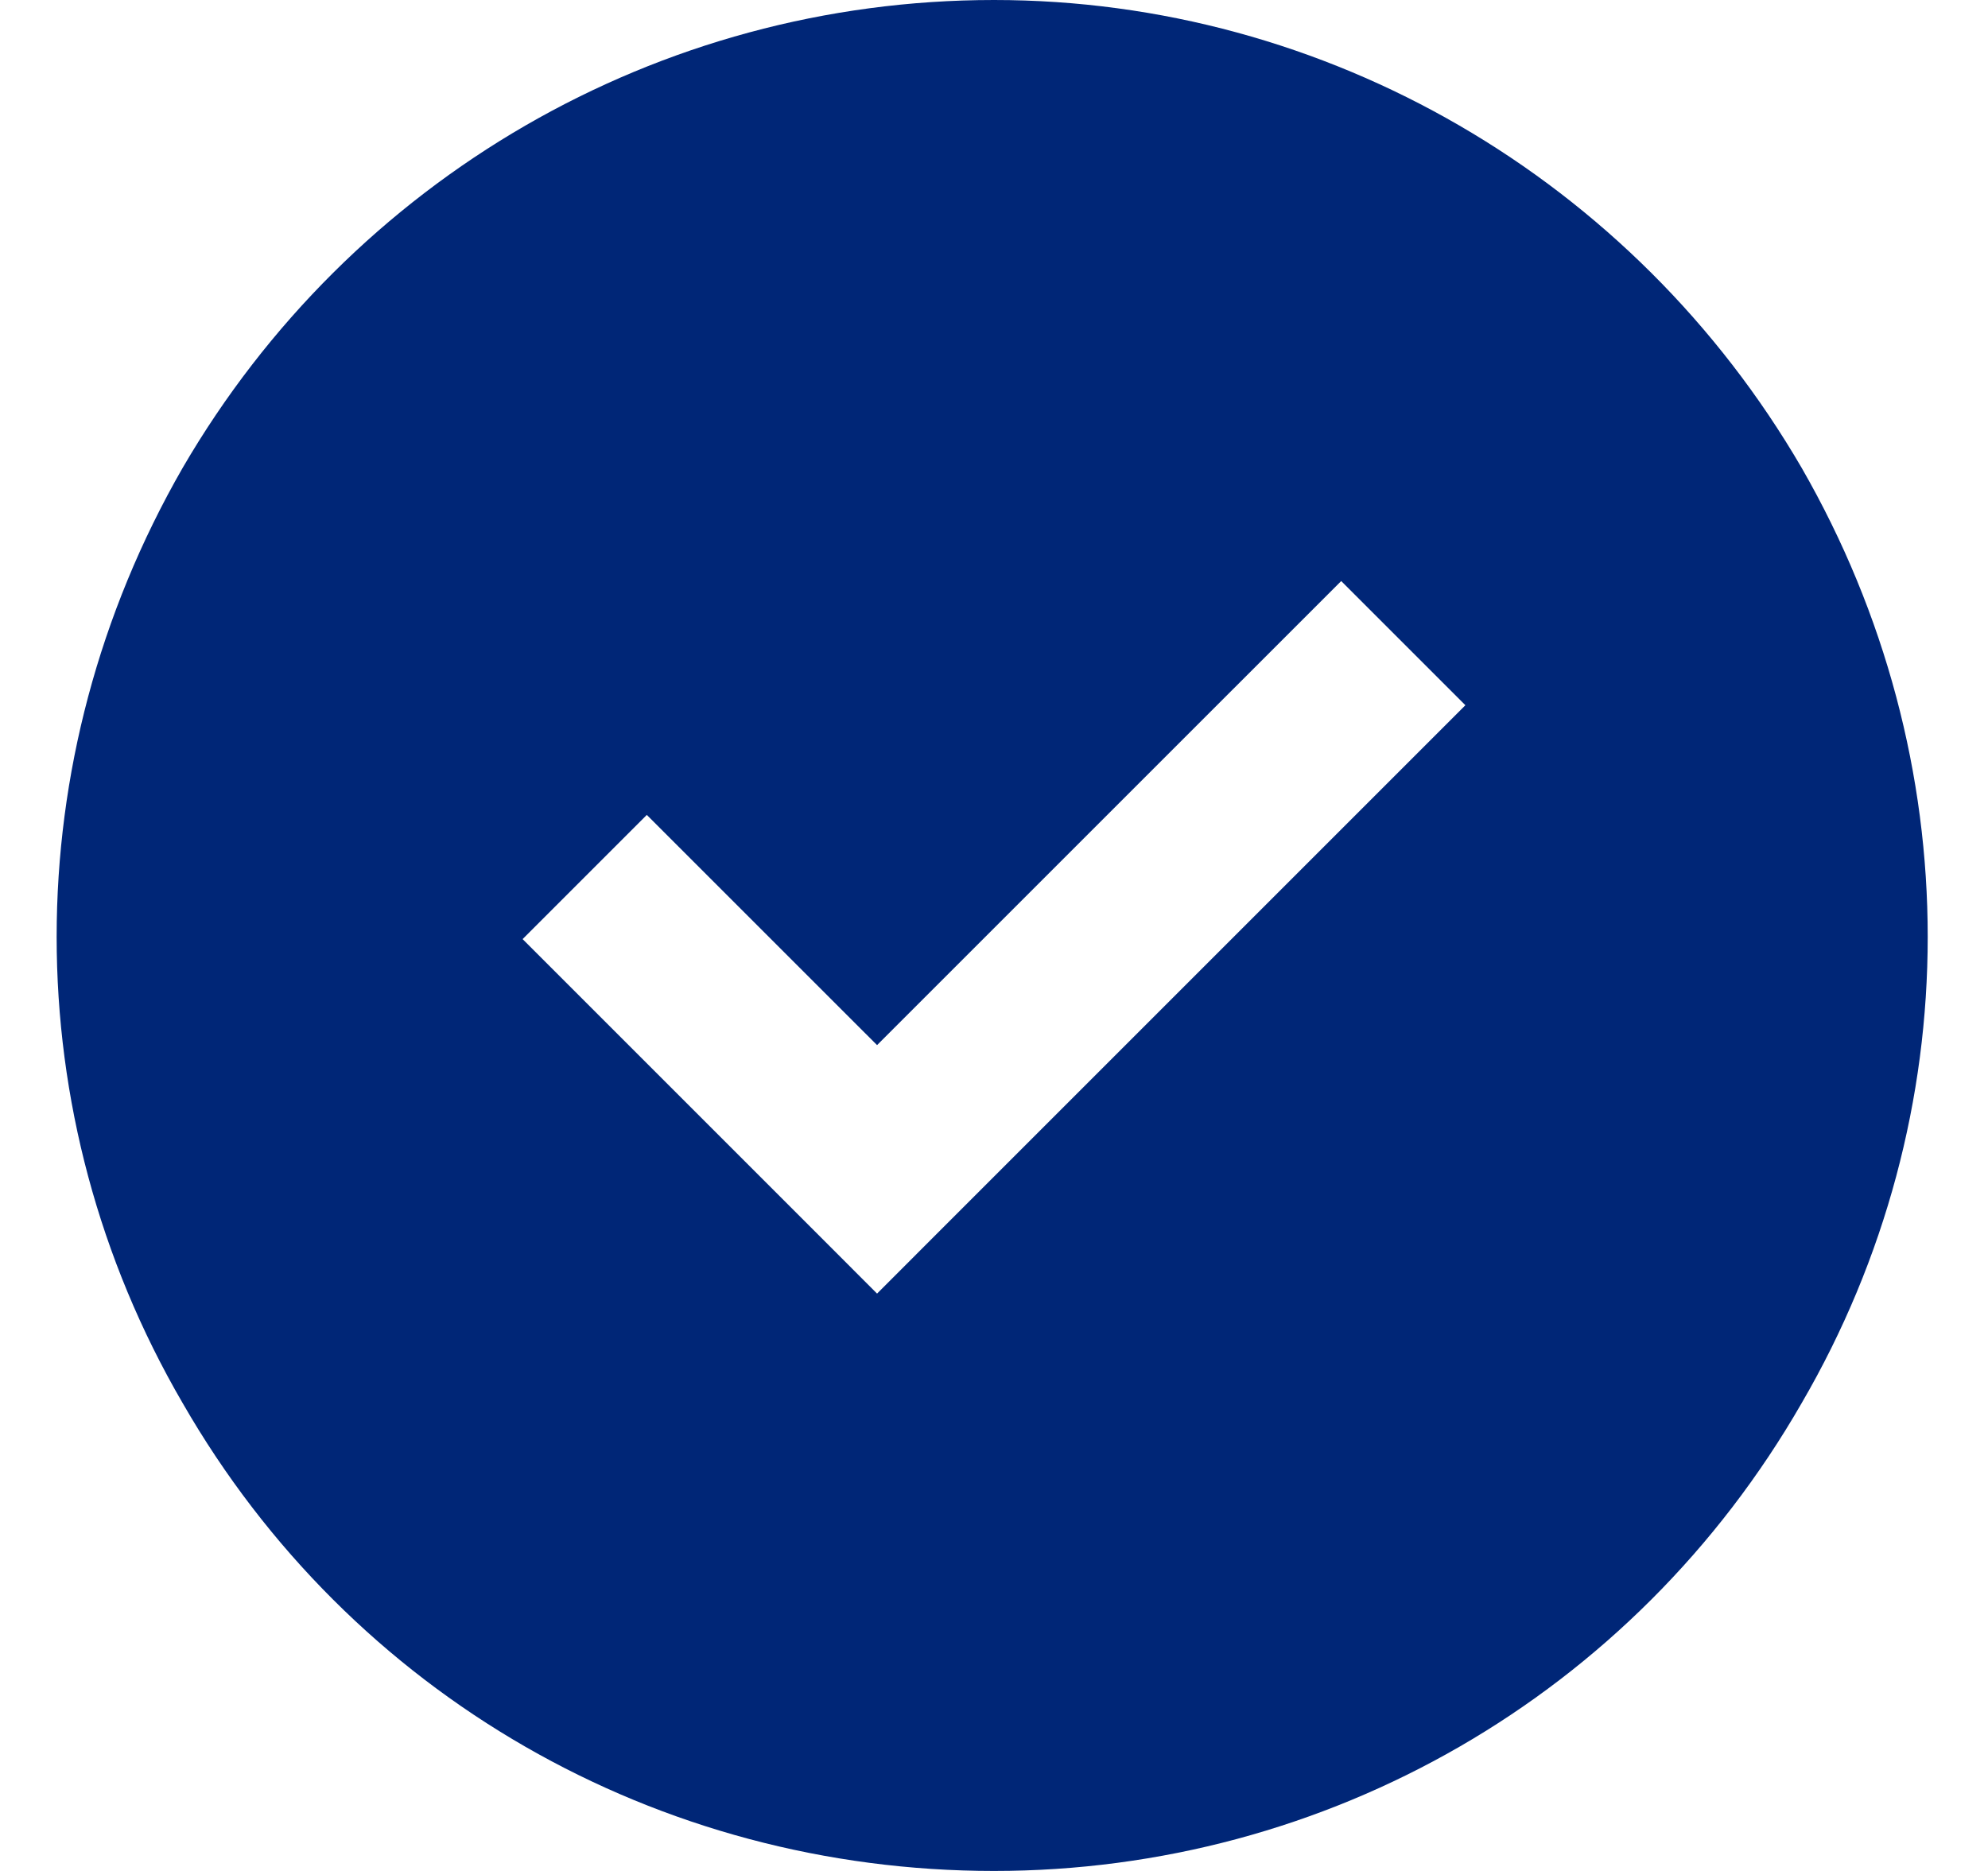
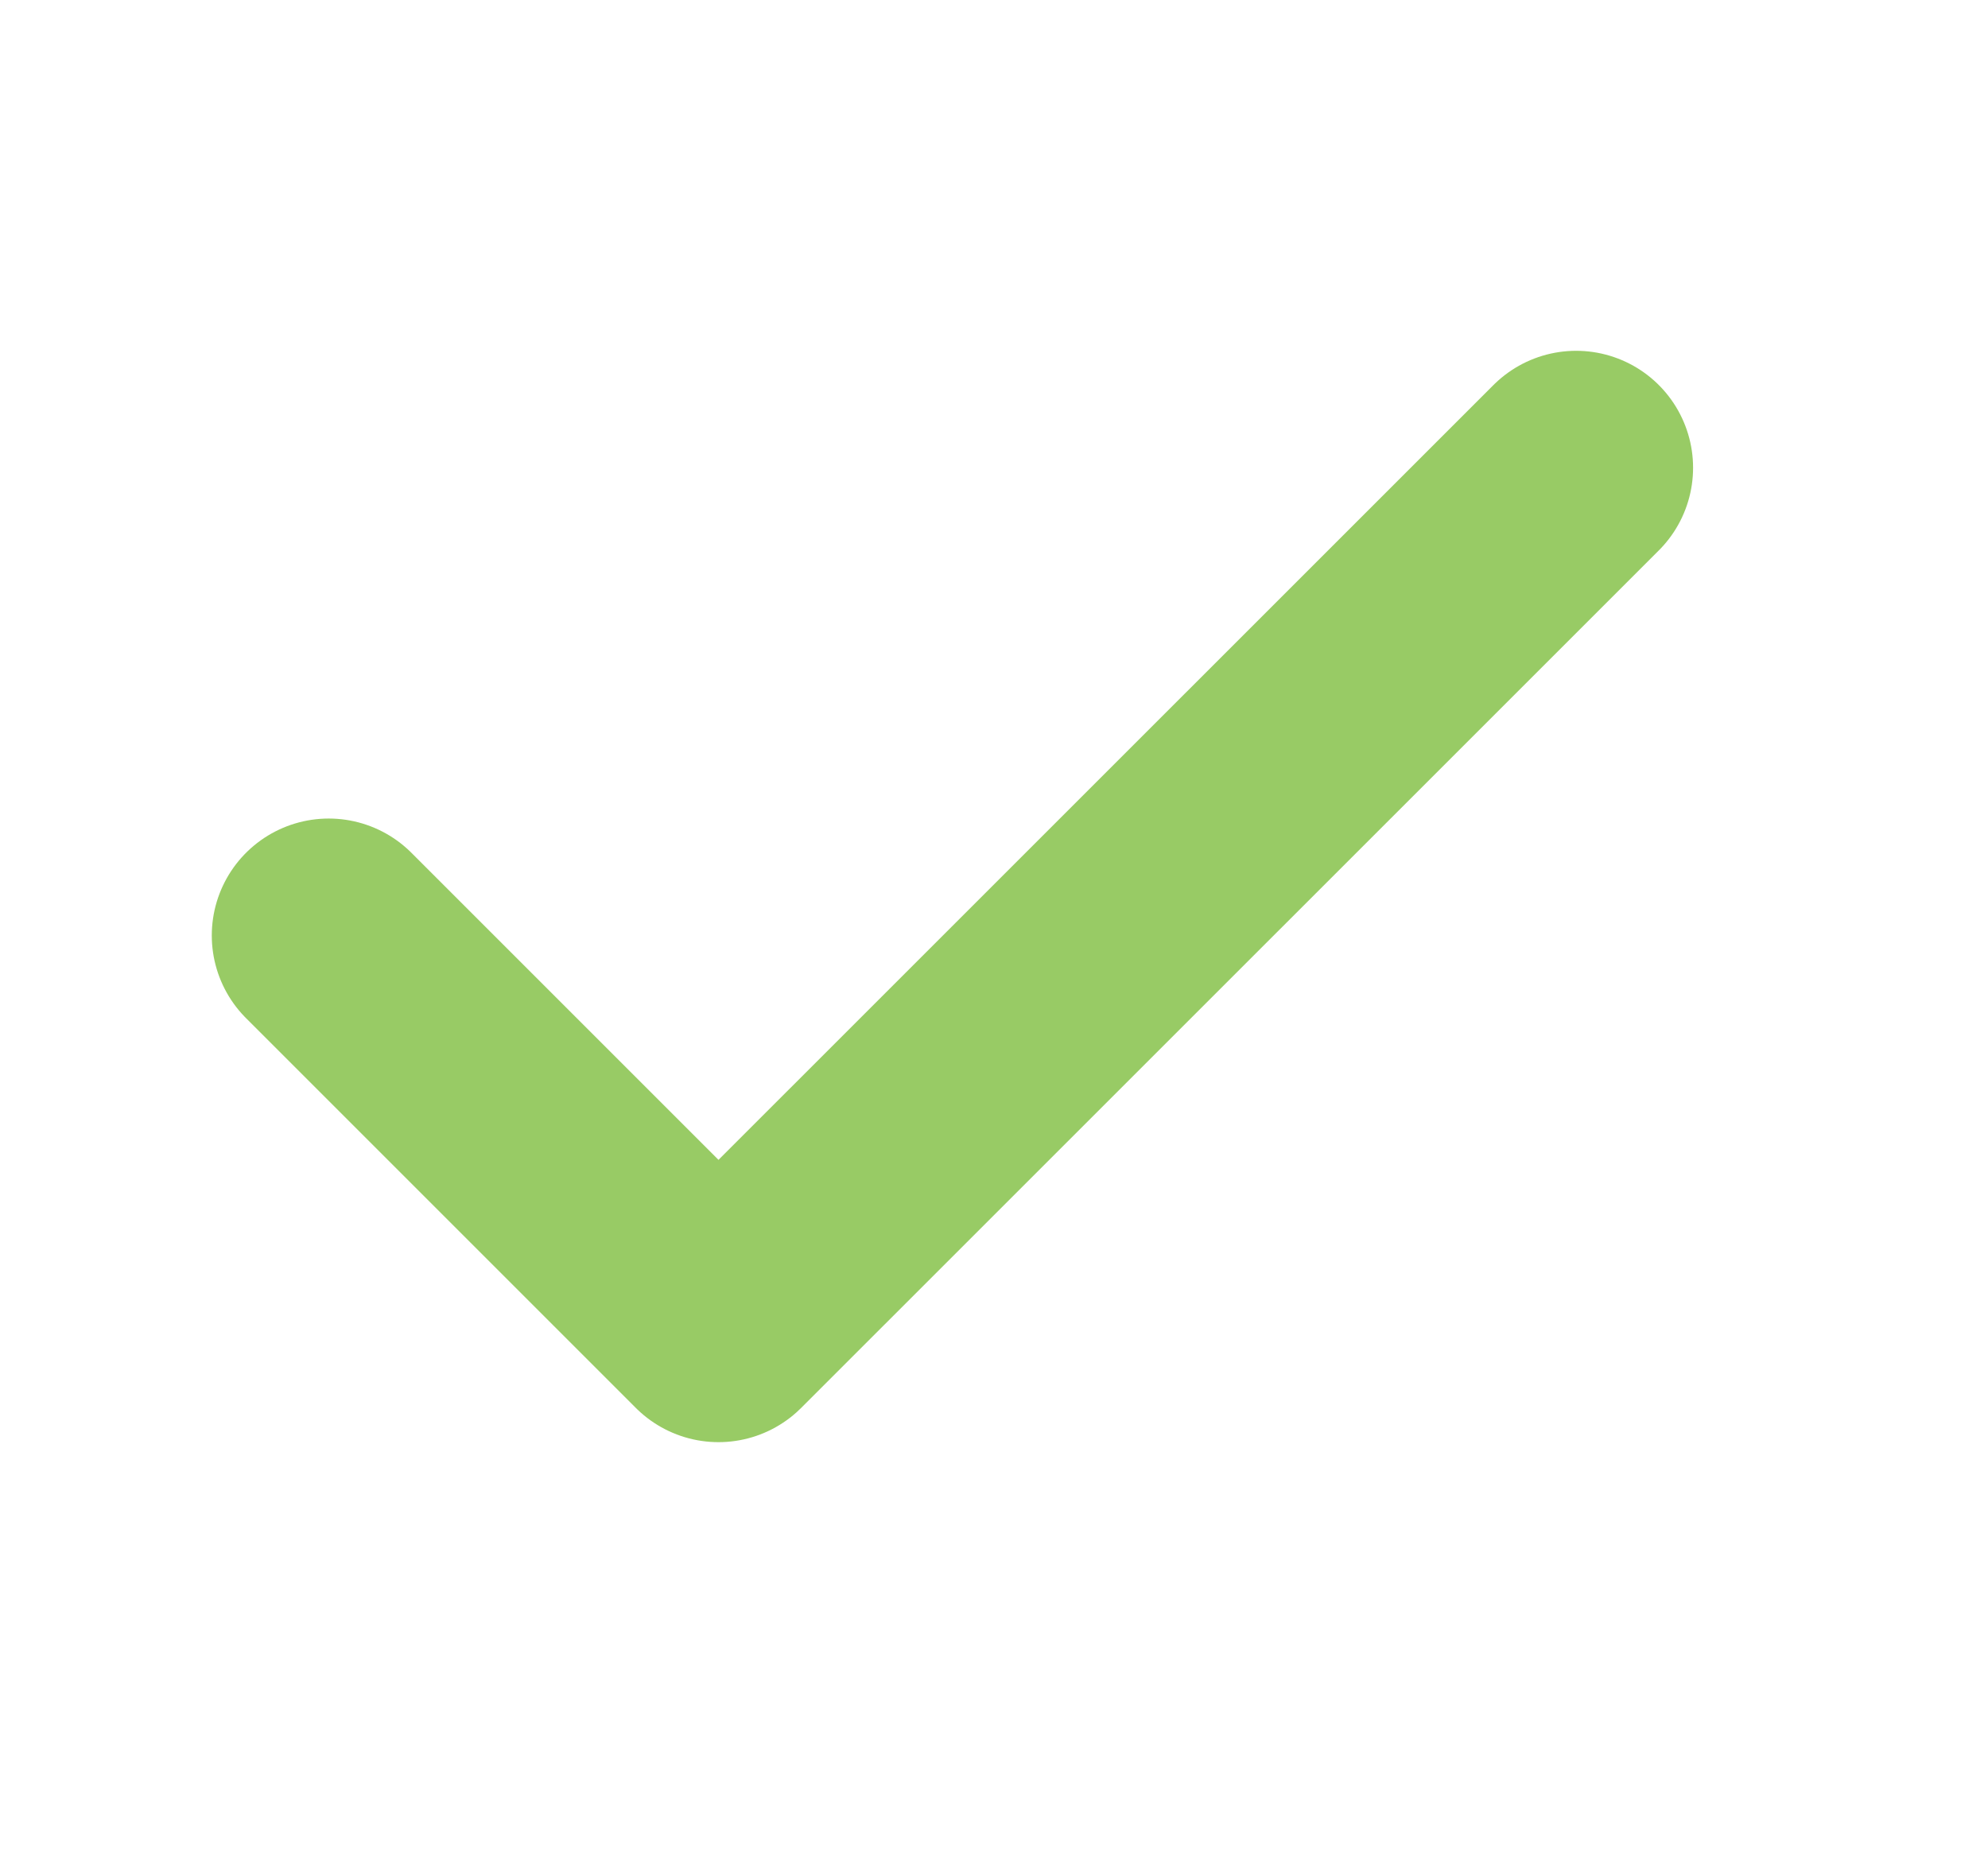
- <svg xmlns="http://www.w3.org/2000/svg" width="34" height="32" viewBox="0 0 34 32" fill="none">
-   <path d="M17 32C11.25 32 6 29 3.125 24C0.25 19.062 0.25 13 3.125 8C6 3.062 11.25 0 17 0C22.688 0 27.938 3.062 30.812 8C33.688 13 33.688 19.062 30.812 24C27.938 29 22.688 32 17 32ZM16.062 21.062L25.062 12.062L22.938 9.938L15 17.875L11.062 13.938L8.938 16.062L13.938 21.062L15 22.125L16.062 21.062Z" fill="#002677" />
+ <svg xmlns="http://www.w3.org/2000/svg" width="17" height="16" viewBox="0 0 17 16" fill="none">
+   <path d="M13.478 4L6.144 11.333L2.811 8" stroke="#98CB65" stroke-width="2" stroke-linecap="round" stroke-linejoin="round" />
</svg>
